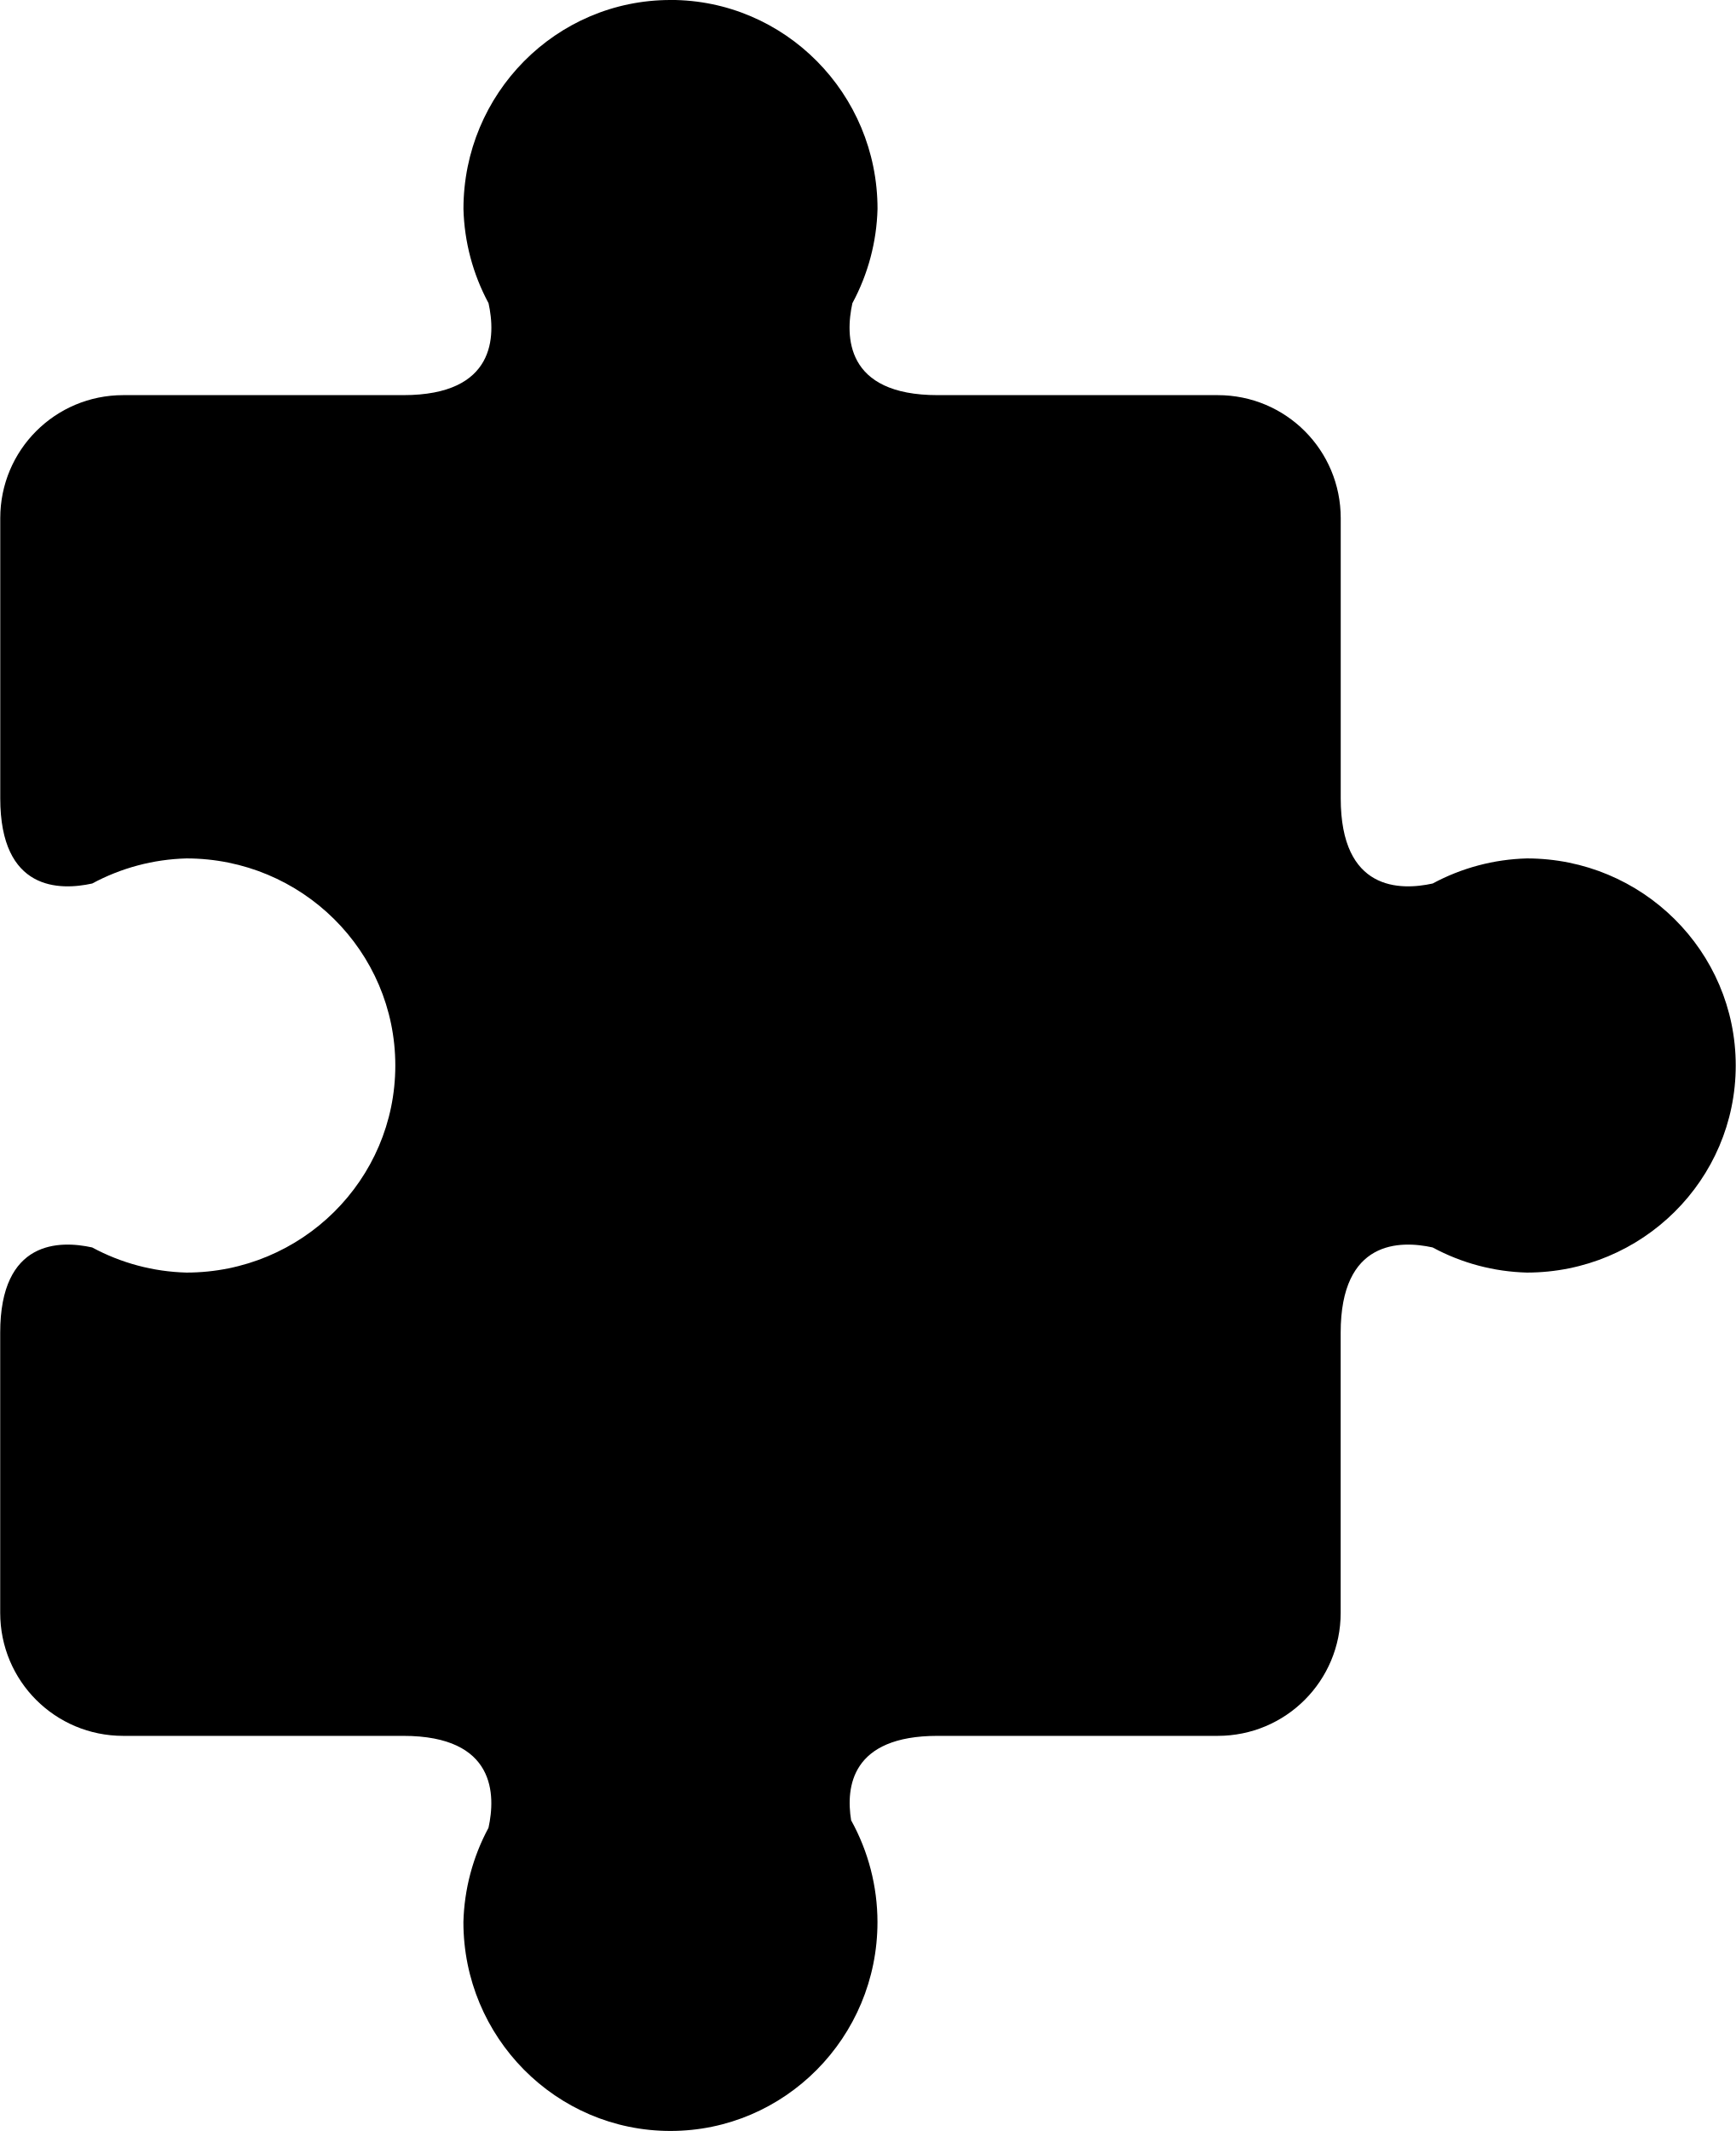
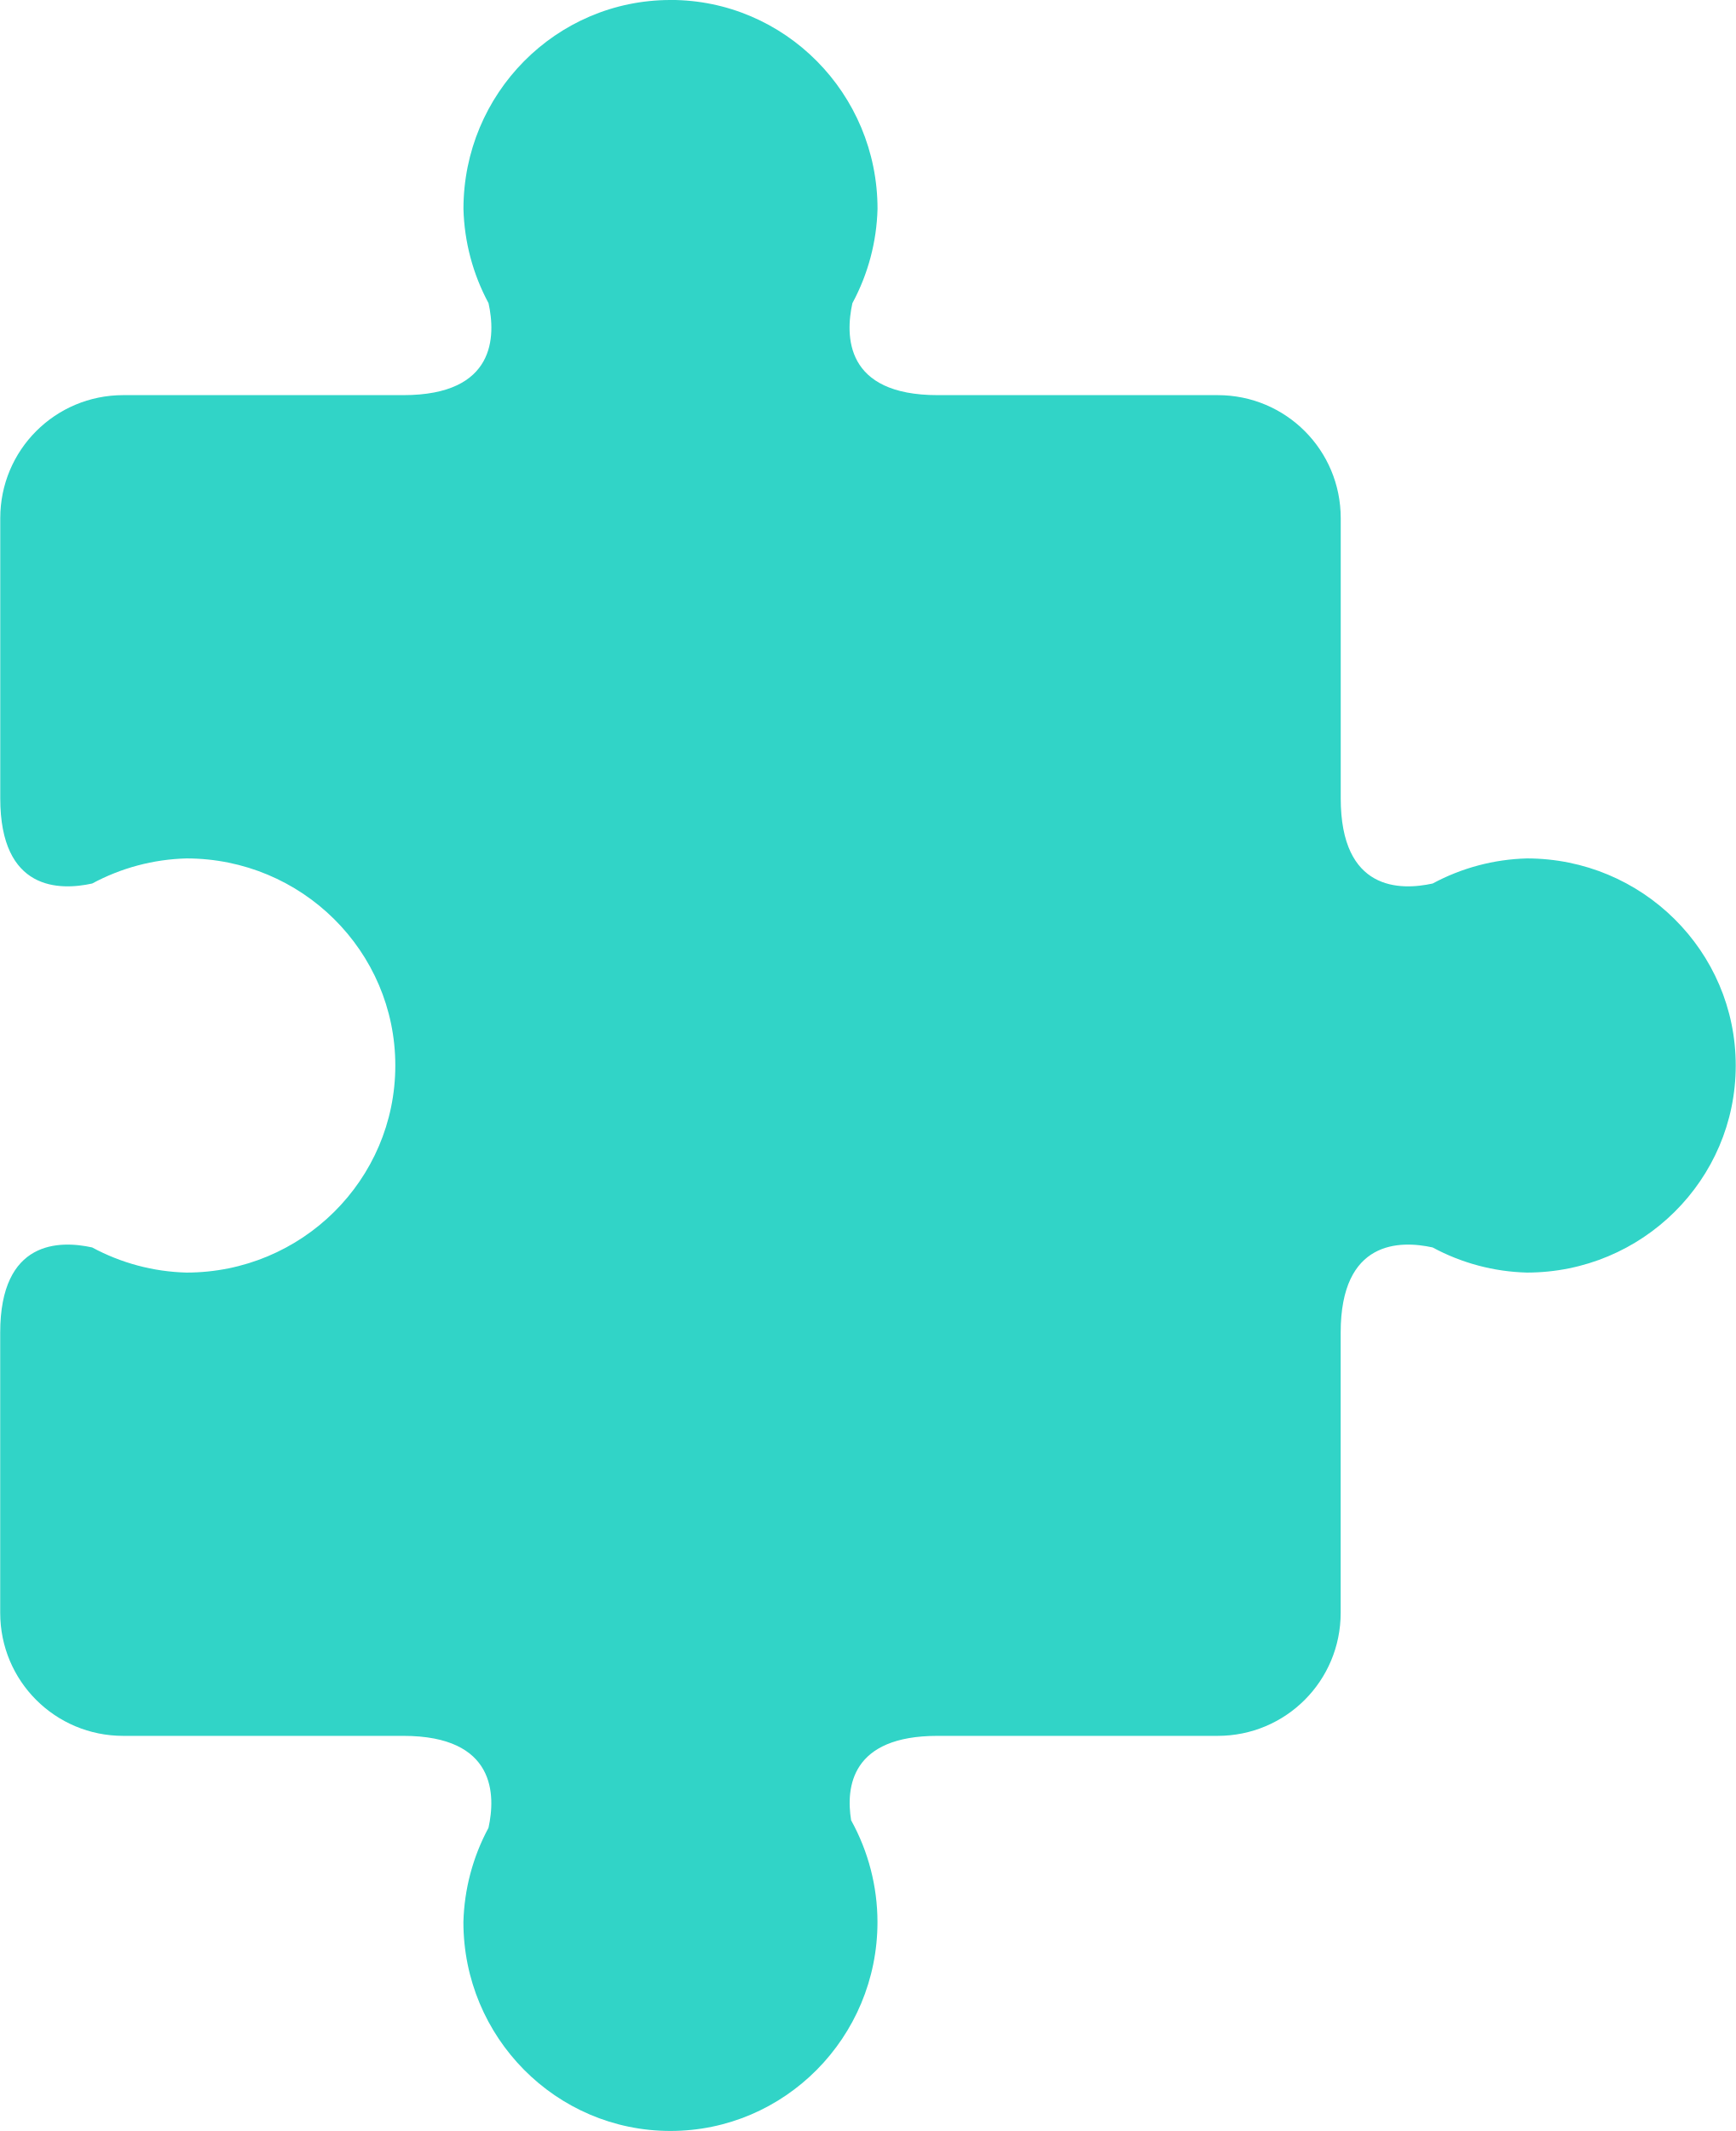
- <svg xmlns="http://www.w3.org/2000/svg" width="34.051mm" height="41.802mm" version="1.1" viewBox="0 0 34.051 41.802">
+ <svg xmlns="http://www.w3.org/2000/svg" version="1.1" viewBox="0 0 34.051 41.802">
  <g transform="translate(-88.635 -99.483)">
-     <path d="m101.79 99.483c-2.244-6e-5 -4.062 1.835-4.062 4.099 0.017 0.647 0.186 1.28 0.492 1.848 0.14 0.635 0.154 1.804-1.672 1.804h-5.494c-1.337 0-2.414 1.077-2.414 2.414v5.494c0 1.826 1.169 1.812 1.804 1.672 0.568-0.306 1.201-0.475 1.848-0.492 2.264-1e-4 4.099 1.819 4.099 4.062 5.9e-5 2.244-1.835 4.062-4.099 4.062-0.647-0.017-1.28-0.186-1.849-0.493-0.635-0.14-1.804-0.153-1.804 1.672v5.495c0 1.337 1.077 2.414 2.414 2.414h5.494c1.826 0 1.812 1.169 1.672 1.804-0.306 0.568-0.475 1.201-0.492 1.848 1.9e-4 2.264 1.819 4.098 4.062 4.098 2.243 6e-5 4.062-1.835 4.062-4.098-9.9e-4 -0.699-0.179-1.386-0.517-1.996-0.105-0.653 1e-3 -1.656 1.696-1.656h5.495c1.337 0 2.414-1.077 2.414-2.414v-5.495c0-1.825 1.168-1.812 1.804-1.672 0.568 0.307 1.202 0.476 1.849 0.493 2.264-1.9e-4 4.098-1.819 4.098-4.062 6e-5 -2.243-1.835-4.062-4.098-4.062-0.647 0.017-1.28 0.186-1.848 0.492-0.635 0.14-1.804 0.154-1.804-1.672v-5.494c0-1.337-1.077-2.414-2.414-2.414h-5.495c-1.825 0-1.812-1.168-1.672-1.804 0.307-0.568 0.476-1.202 0.493-1.849 9e-5 -2.264-1.819-4.099-4.062-4.099z" />
+     <path fill="#31d4c7" d="m101.79 99.483c-2.244-6e-5 -4.062 1.835-4.062 4.099 0.017 0.647 0.186 1.28 0.492 1.848 0.14 0.635 0.154 1.804-1.672 1.804h-5.494c-1.337 0-2.414 1.077-2.414 2.414v5.494c0 1.826 1.169 1.812 1.804 1.672 0.568-0.306 1.201-0.475 1.848-0.492 2.264-1e-4 4.099 1.819 4.099 4.062 5.9e-5 2.244-1.835 4.062-4.099 4.062-0.647-0.017-1.28-0.186-1.849-0.493-0.635-0.14-1.804-0.153-1.804 1.672v5.495c0 1.337 1.077 2.414 2.414 2.414h5.494c1.826 0 1.812 1.169 1.672 1.804-0.306 0.568-0.475 1.201-0.492 1.848 1.9e-4 2.264 1.819 4.098 4.062 4.098 2.243 6e-5 4.062-1.835 4.062-4.098-9.9e-4 -0.699-0.179-1.386-0.517-1.996-0.105-0.653 1e-3 -1.656 1.696-1.656h5.495c1.337 0 2.414-1.077 2.414-2.414v-5.495c0-1.825 1.168-1.812 1.804-1.672 0.568 0.307 1.202 0.476 1.849 0.493 2.264-1.9e-4 4.098-1.819 4.098-4.062 6e-5 -2.243-1.835-4.062-4.098-4.062-0.647 0.017-1.28 0.186-1.848 0.492-0.635 0.14-1.804 0.154-1.804-1.672v-5.494c0-1.337-1.077-2.414-2.414-2.414h-5.495c-1.825 0-1.812-1.168-1.672-1.804 0.307-0.568 0.476-1.202 0.493-1.849 9e-5 -2.264-1.819-4.099-4.062-4.099z" />
  </g>
</svg>
